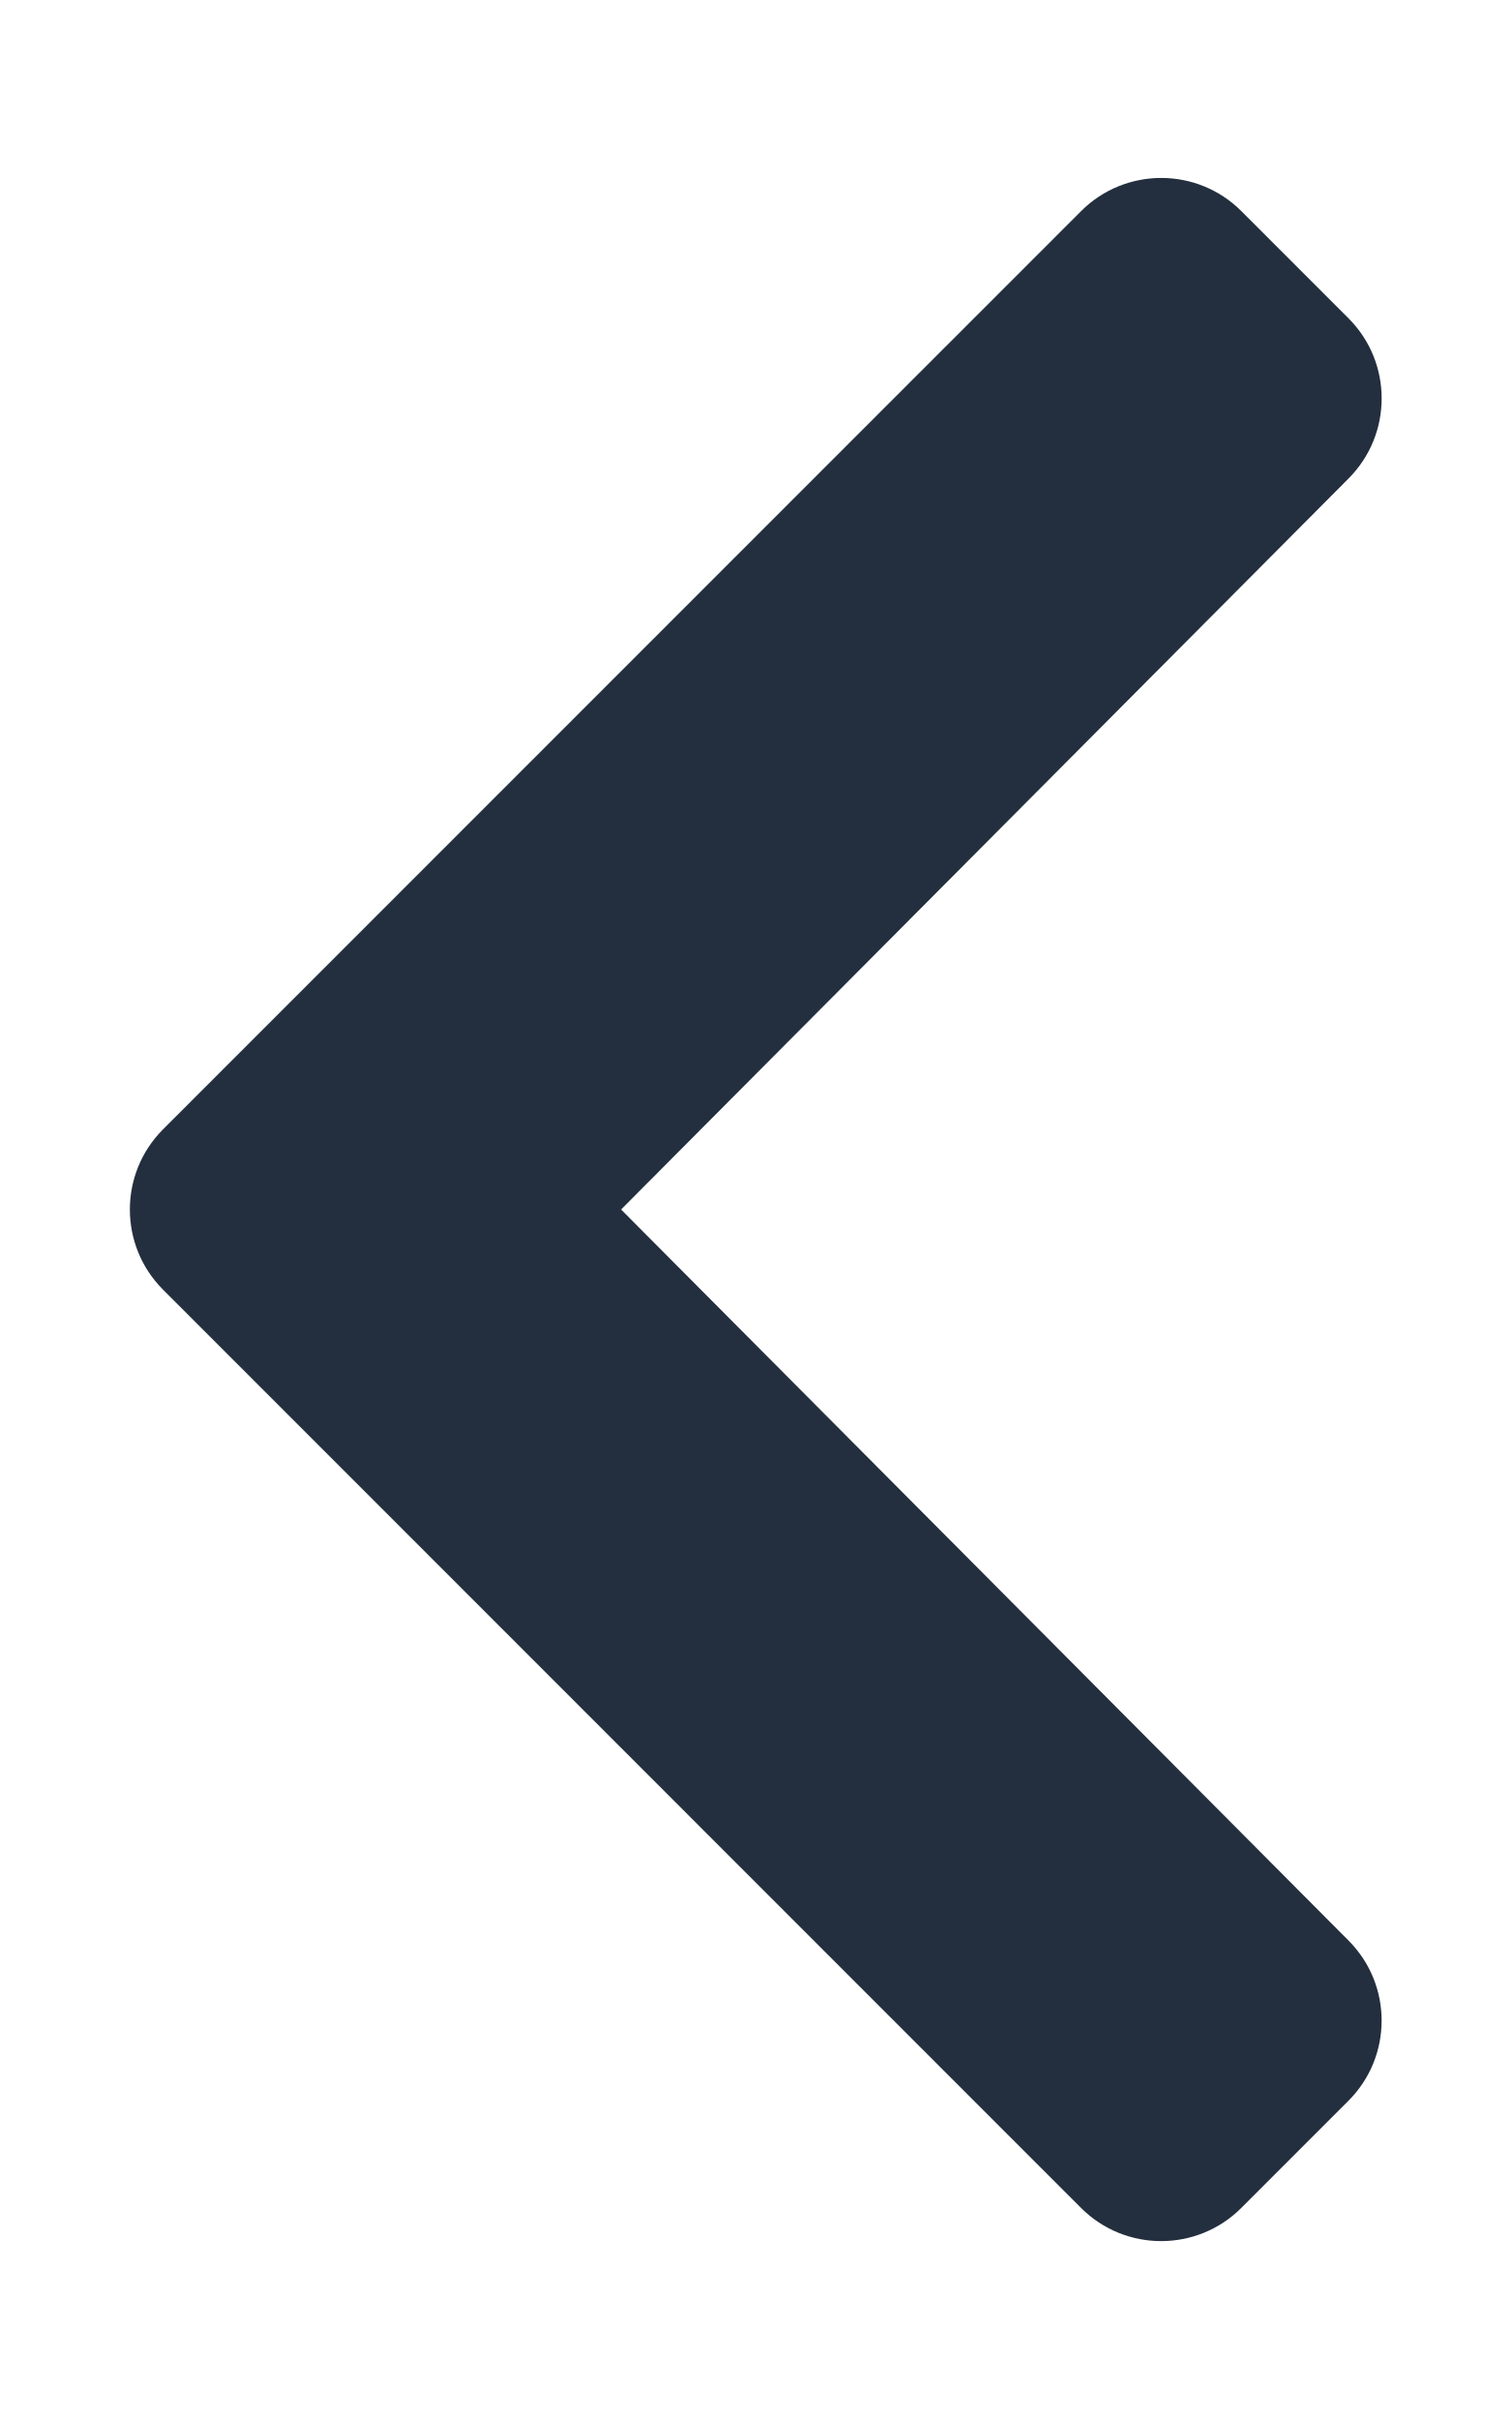
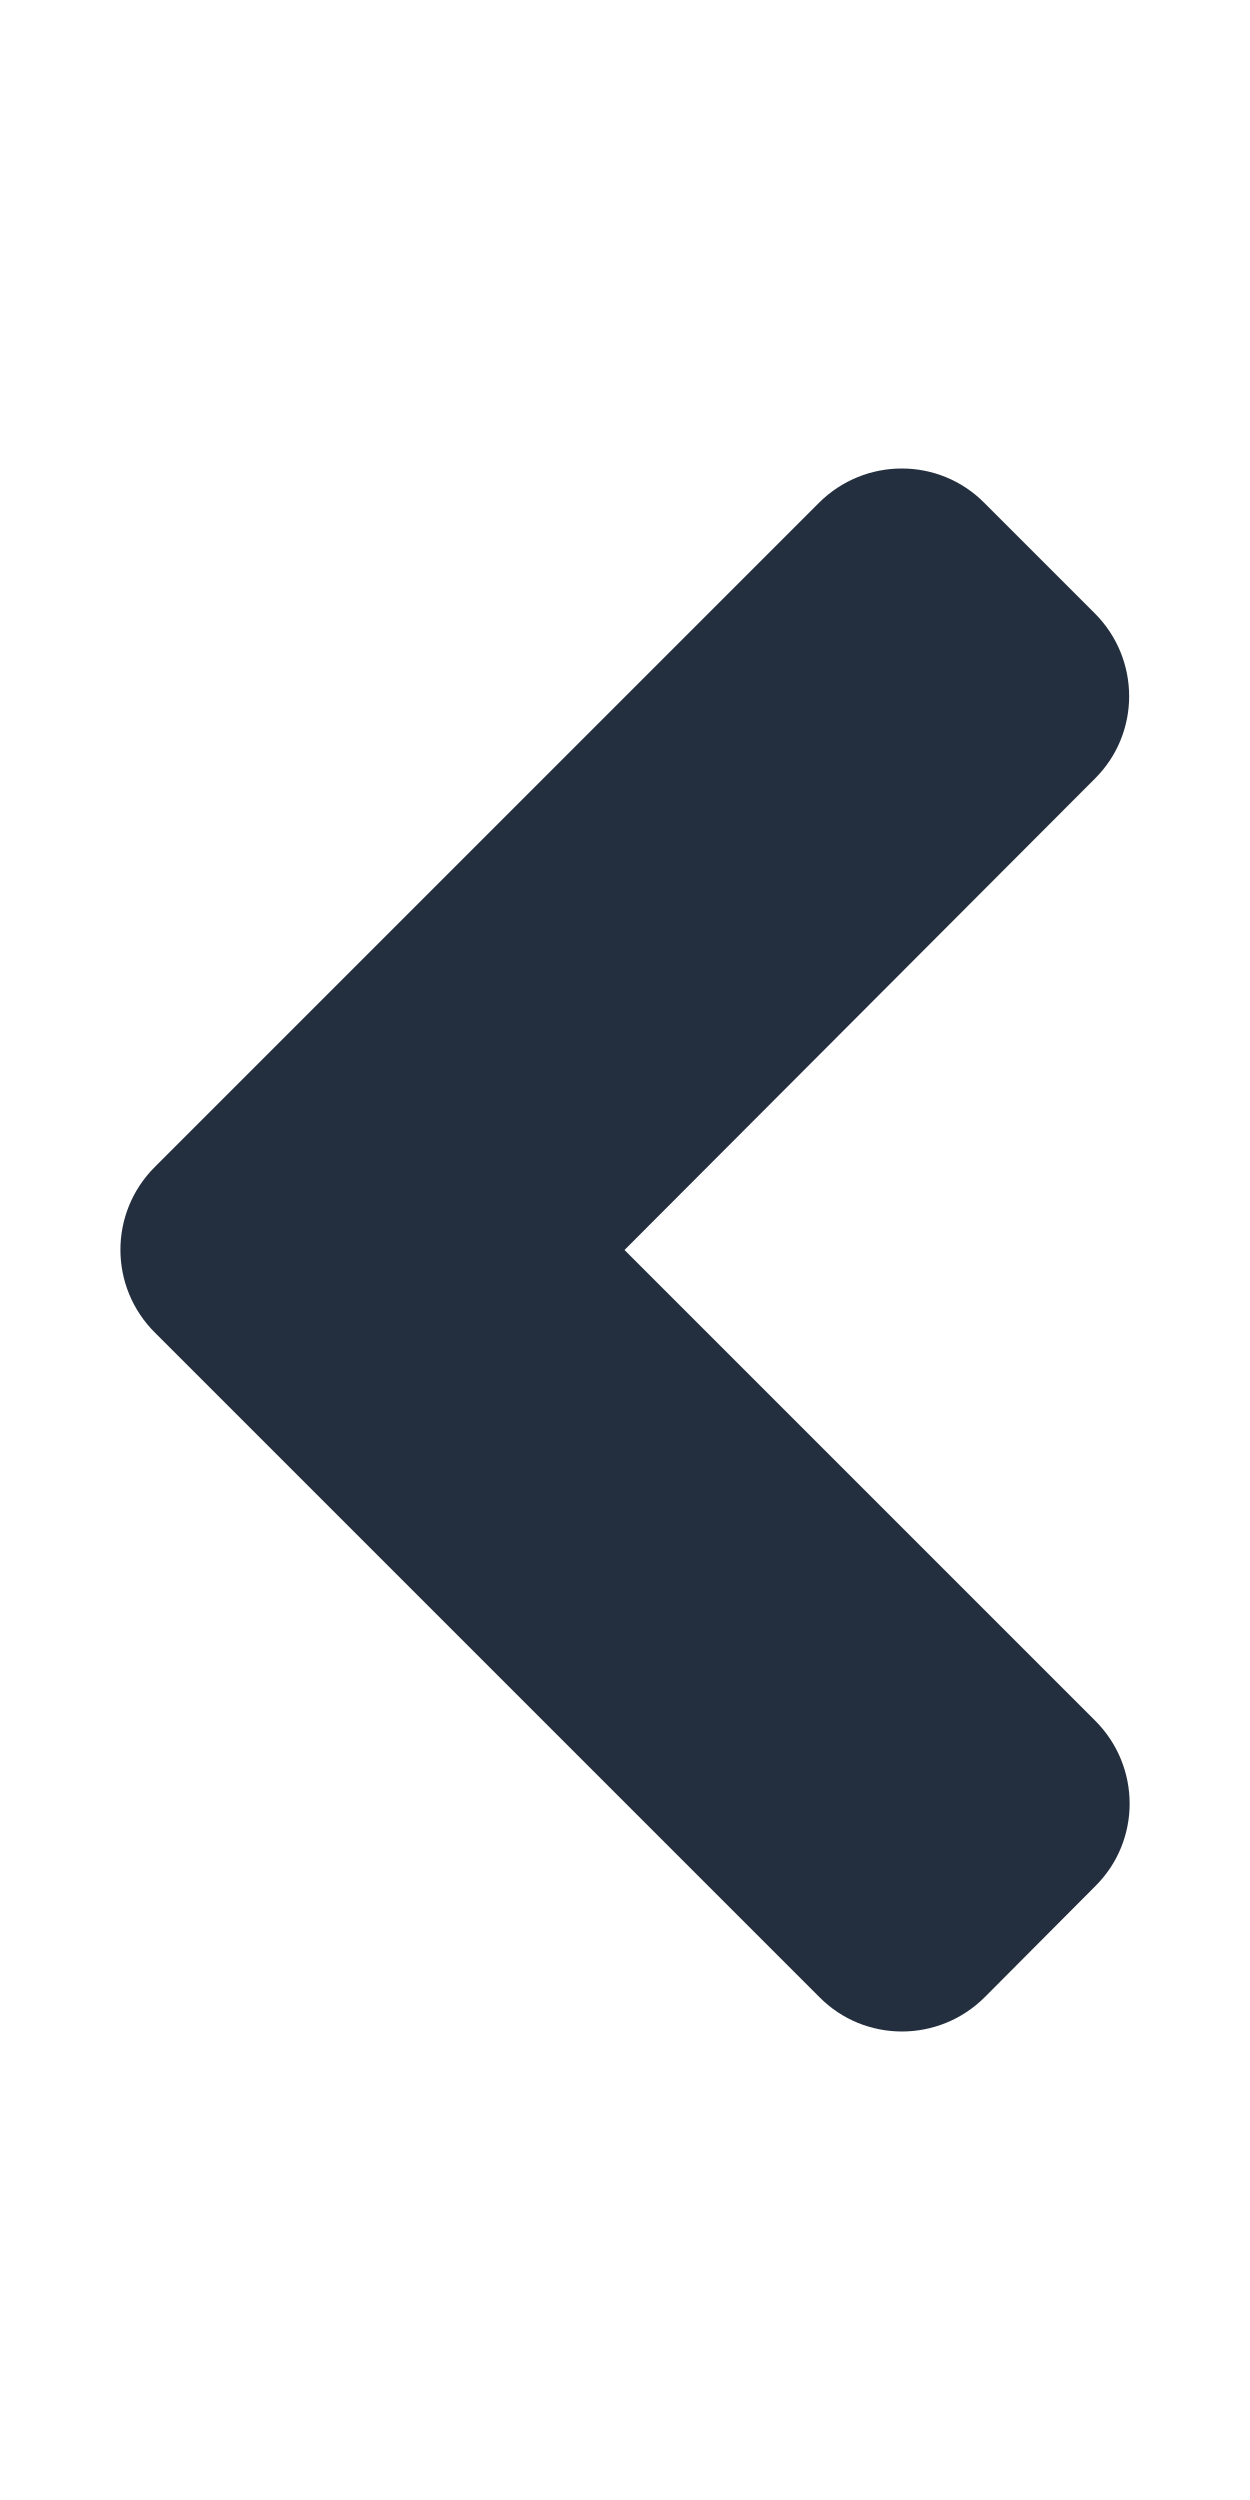
- <svg xmlns="http://www.w3.org/2000/svg" aria-hidden="true" focusable="false" data-prefix="fas" data-icon="chevron-left" class="svg-inline--fa fa-chevron-left fa-w-10" role="img" viewBox="0 0 320 512">
-   <path fill="#232f3e" d="M34.52 239.03L228.87 44.69c9.37-9.37 24.57-9.37 33.94 0l22.67 22.67c9.36 9.36 9.37 24.52.04 33.9L131.49 256l154.02 154.75c9.34 9.38 9.32 24.54-.04 33.9l-22.67 22.67c-9.37 9.37-24.57 9.37-33.94 0L34.52 272.97c-9.37-9.37-9.37-24.57 0-33.94z" />
+ <svg xmlns="http://www.w3.org/2000/svg" aria-hidden="true" focusable="false" data-prefix="fas" data-icon="angle-left" class="svg-inline--fa fa-angle-left fa-w-8" role="img" viewBox="0 0 256 512">
+   <path fill="#232f3e" d="M31.7 239l136-136c9.4-9.4 24.6-9.4 33.9 0l22.6 22.6c9.4 9.4 9.4 24.6 0 33.9L127.9 256l96.4 96.4c9.4 9.4 9.4 24.6 0 33.9L201.7 409c-9.4 9.4-24.6 9.4-33.9 0l-136-136c-9.5-9.4-9.5-24.6-.1-34z" />
</svg>
